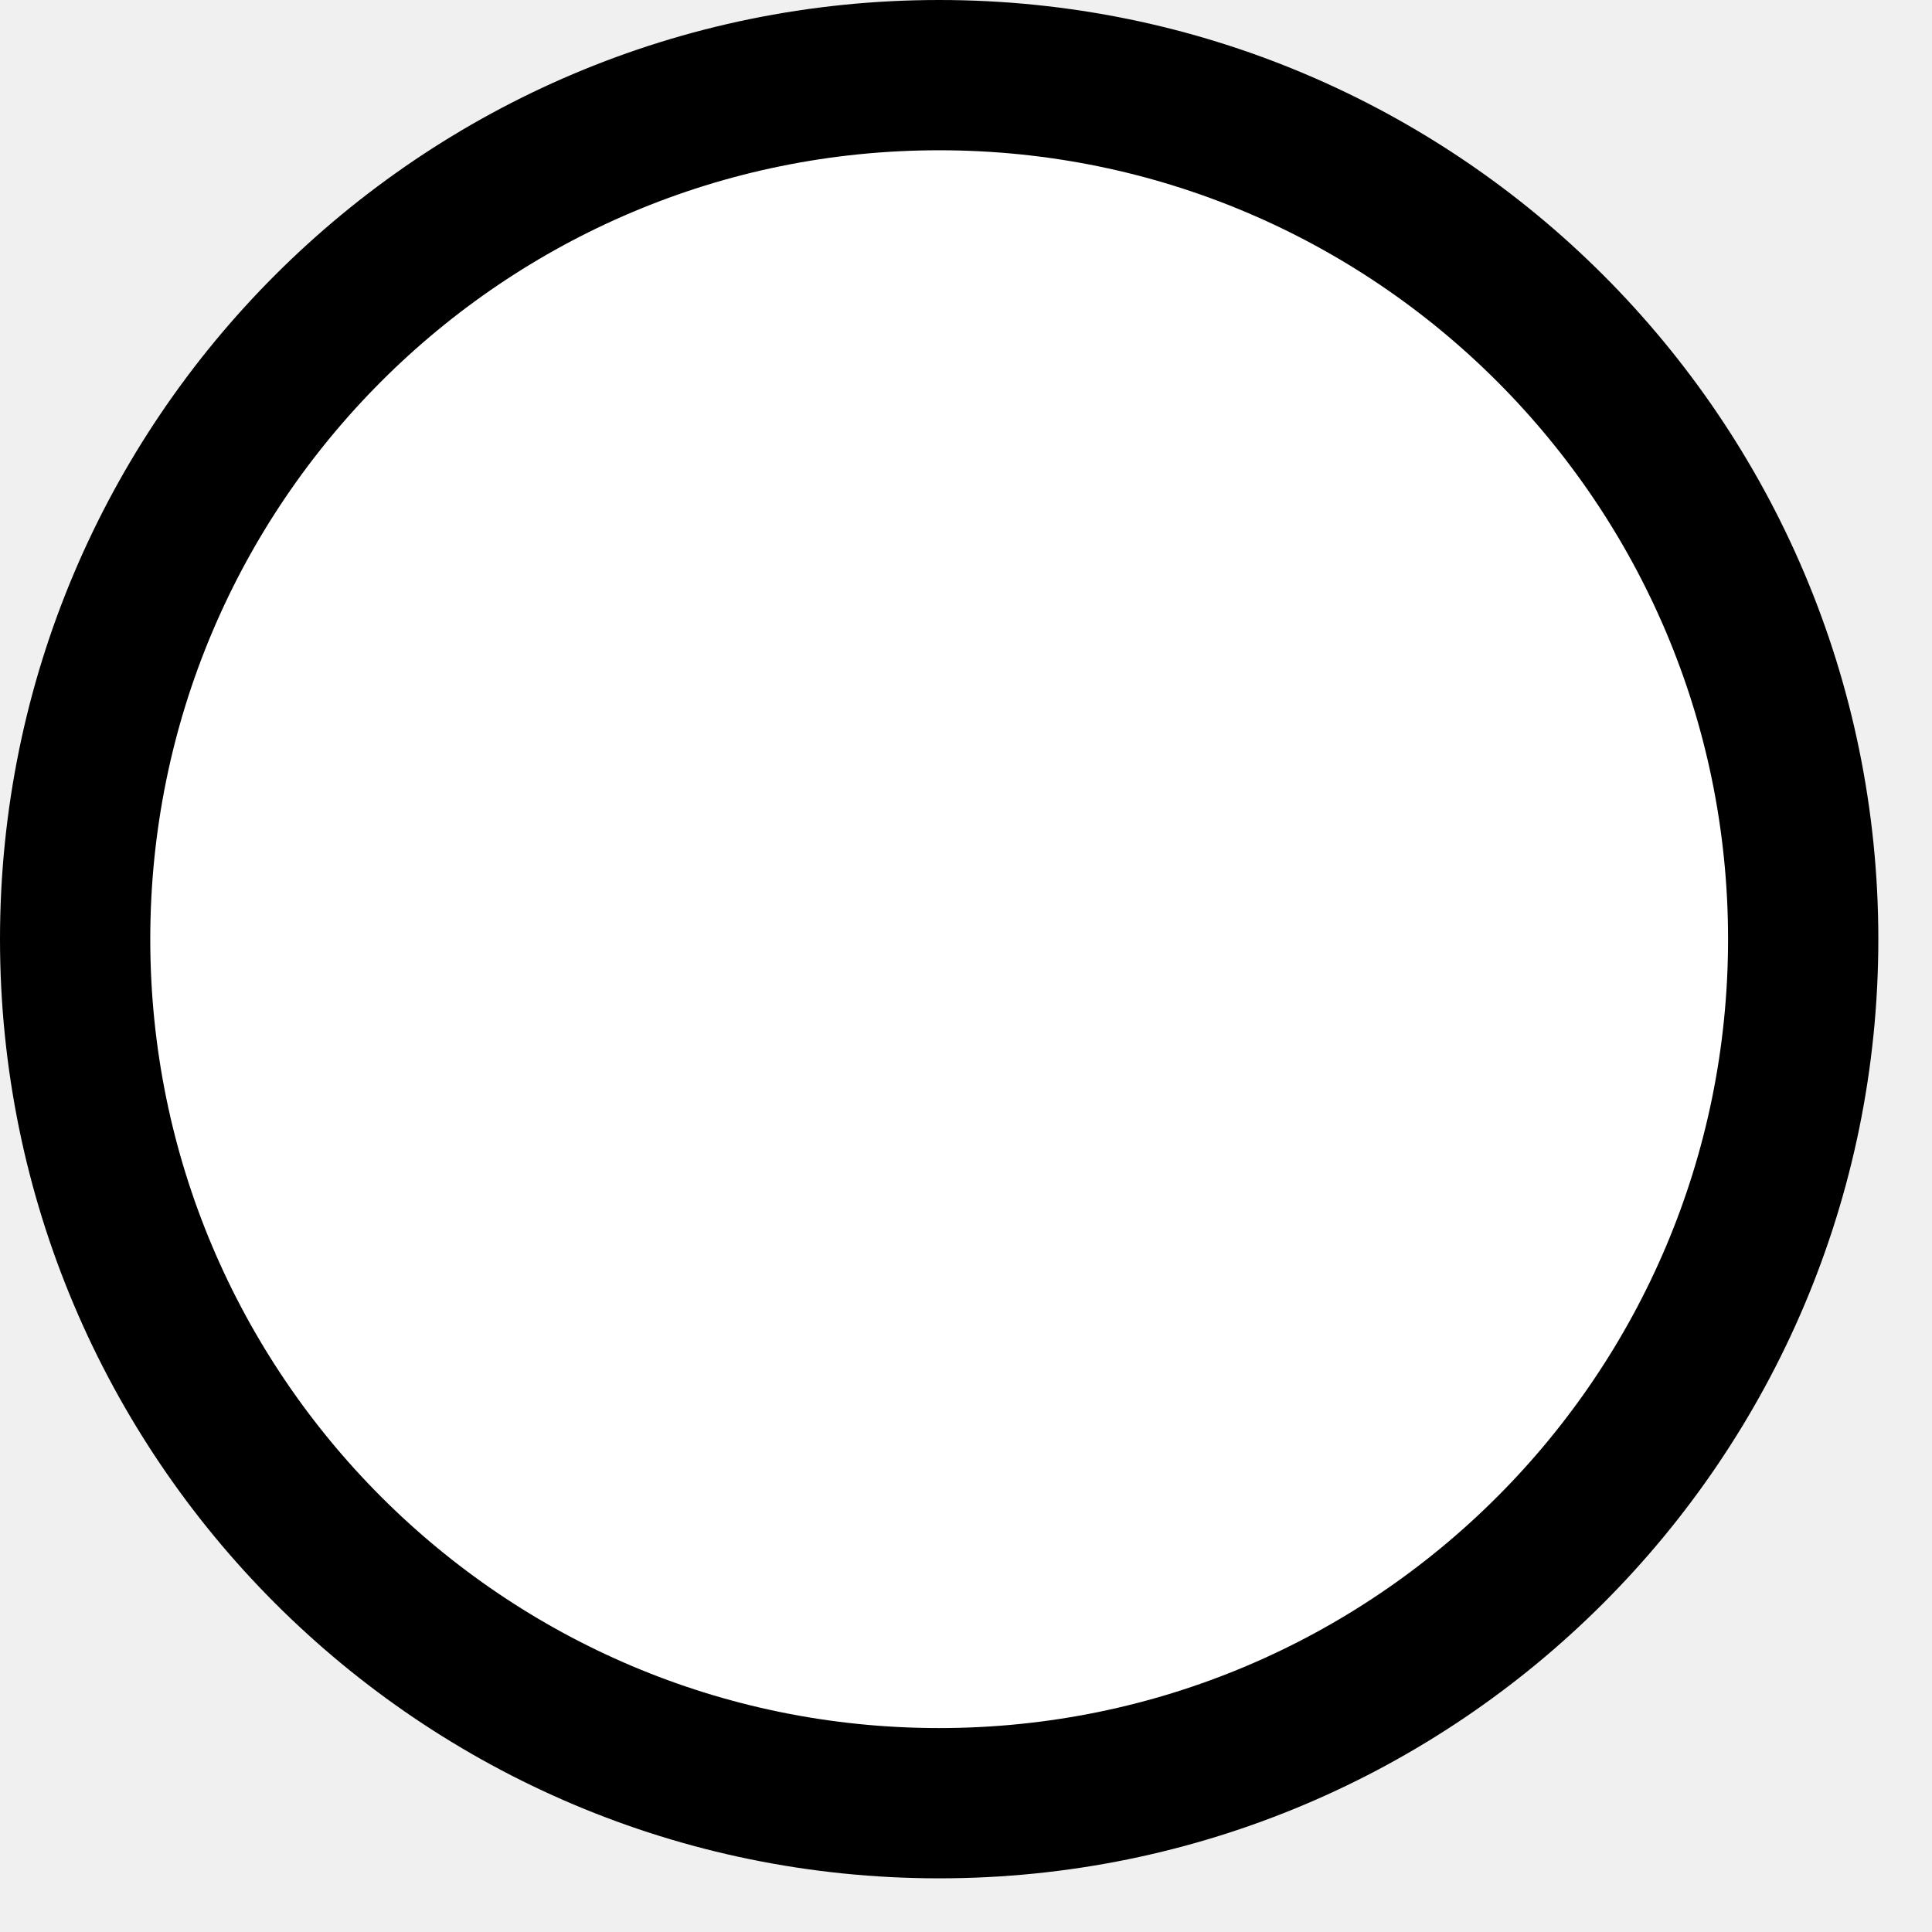
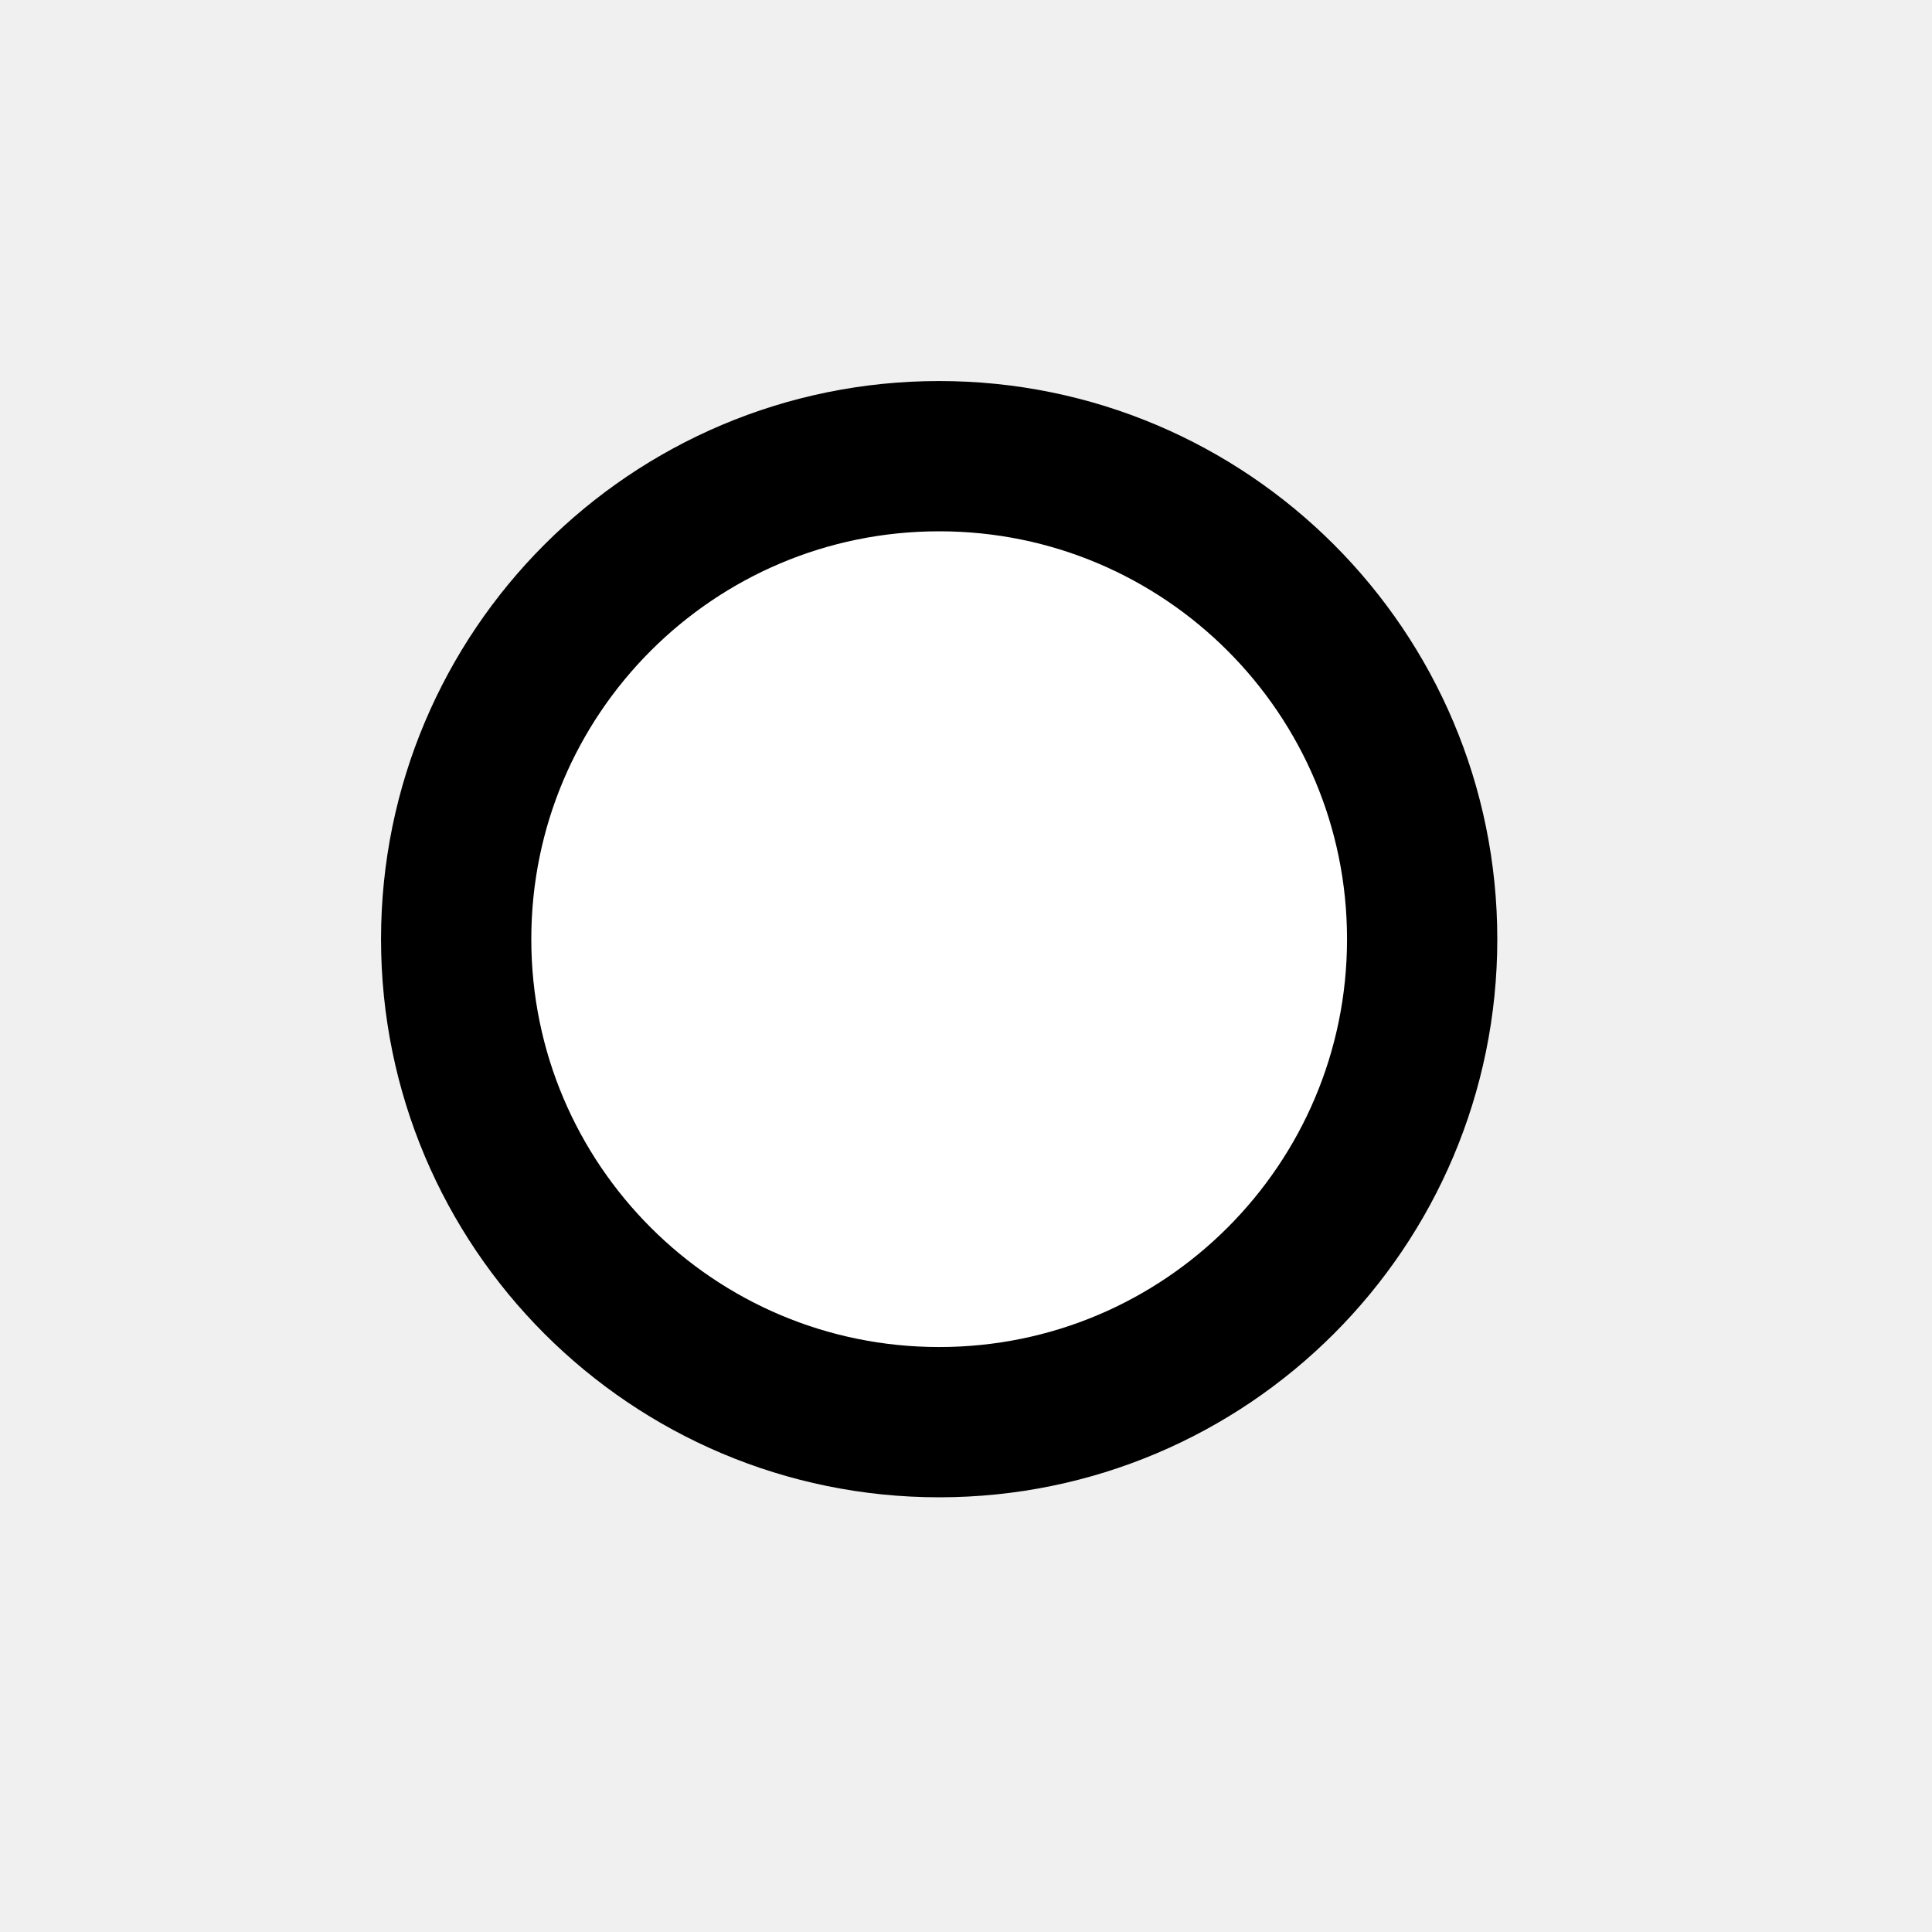
<svg xmlns="http://www.w3.org/2000/svg" height="36" id="end" label="End" version="1.1" width="36">
  <g>
-     <circle cx="17.5" cy="17.5" r="16.1" style="fill:#ffffff; stroke:#000000; stroke-width:2.8;" />
+     <circle cx="17.5" cy="17.5" r="9" style="fill:#ffffff; stroke:#000000; stroke-width:2.8;" />
  </g>
</svg>
